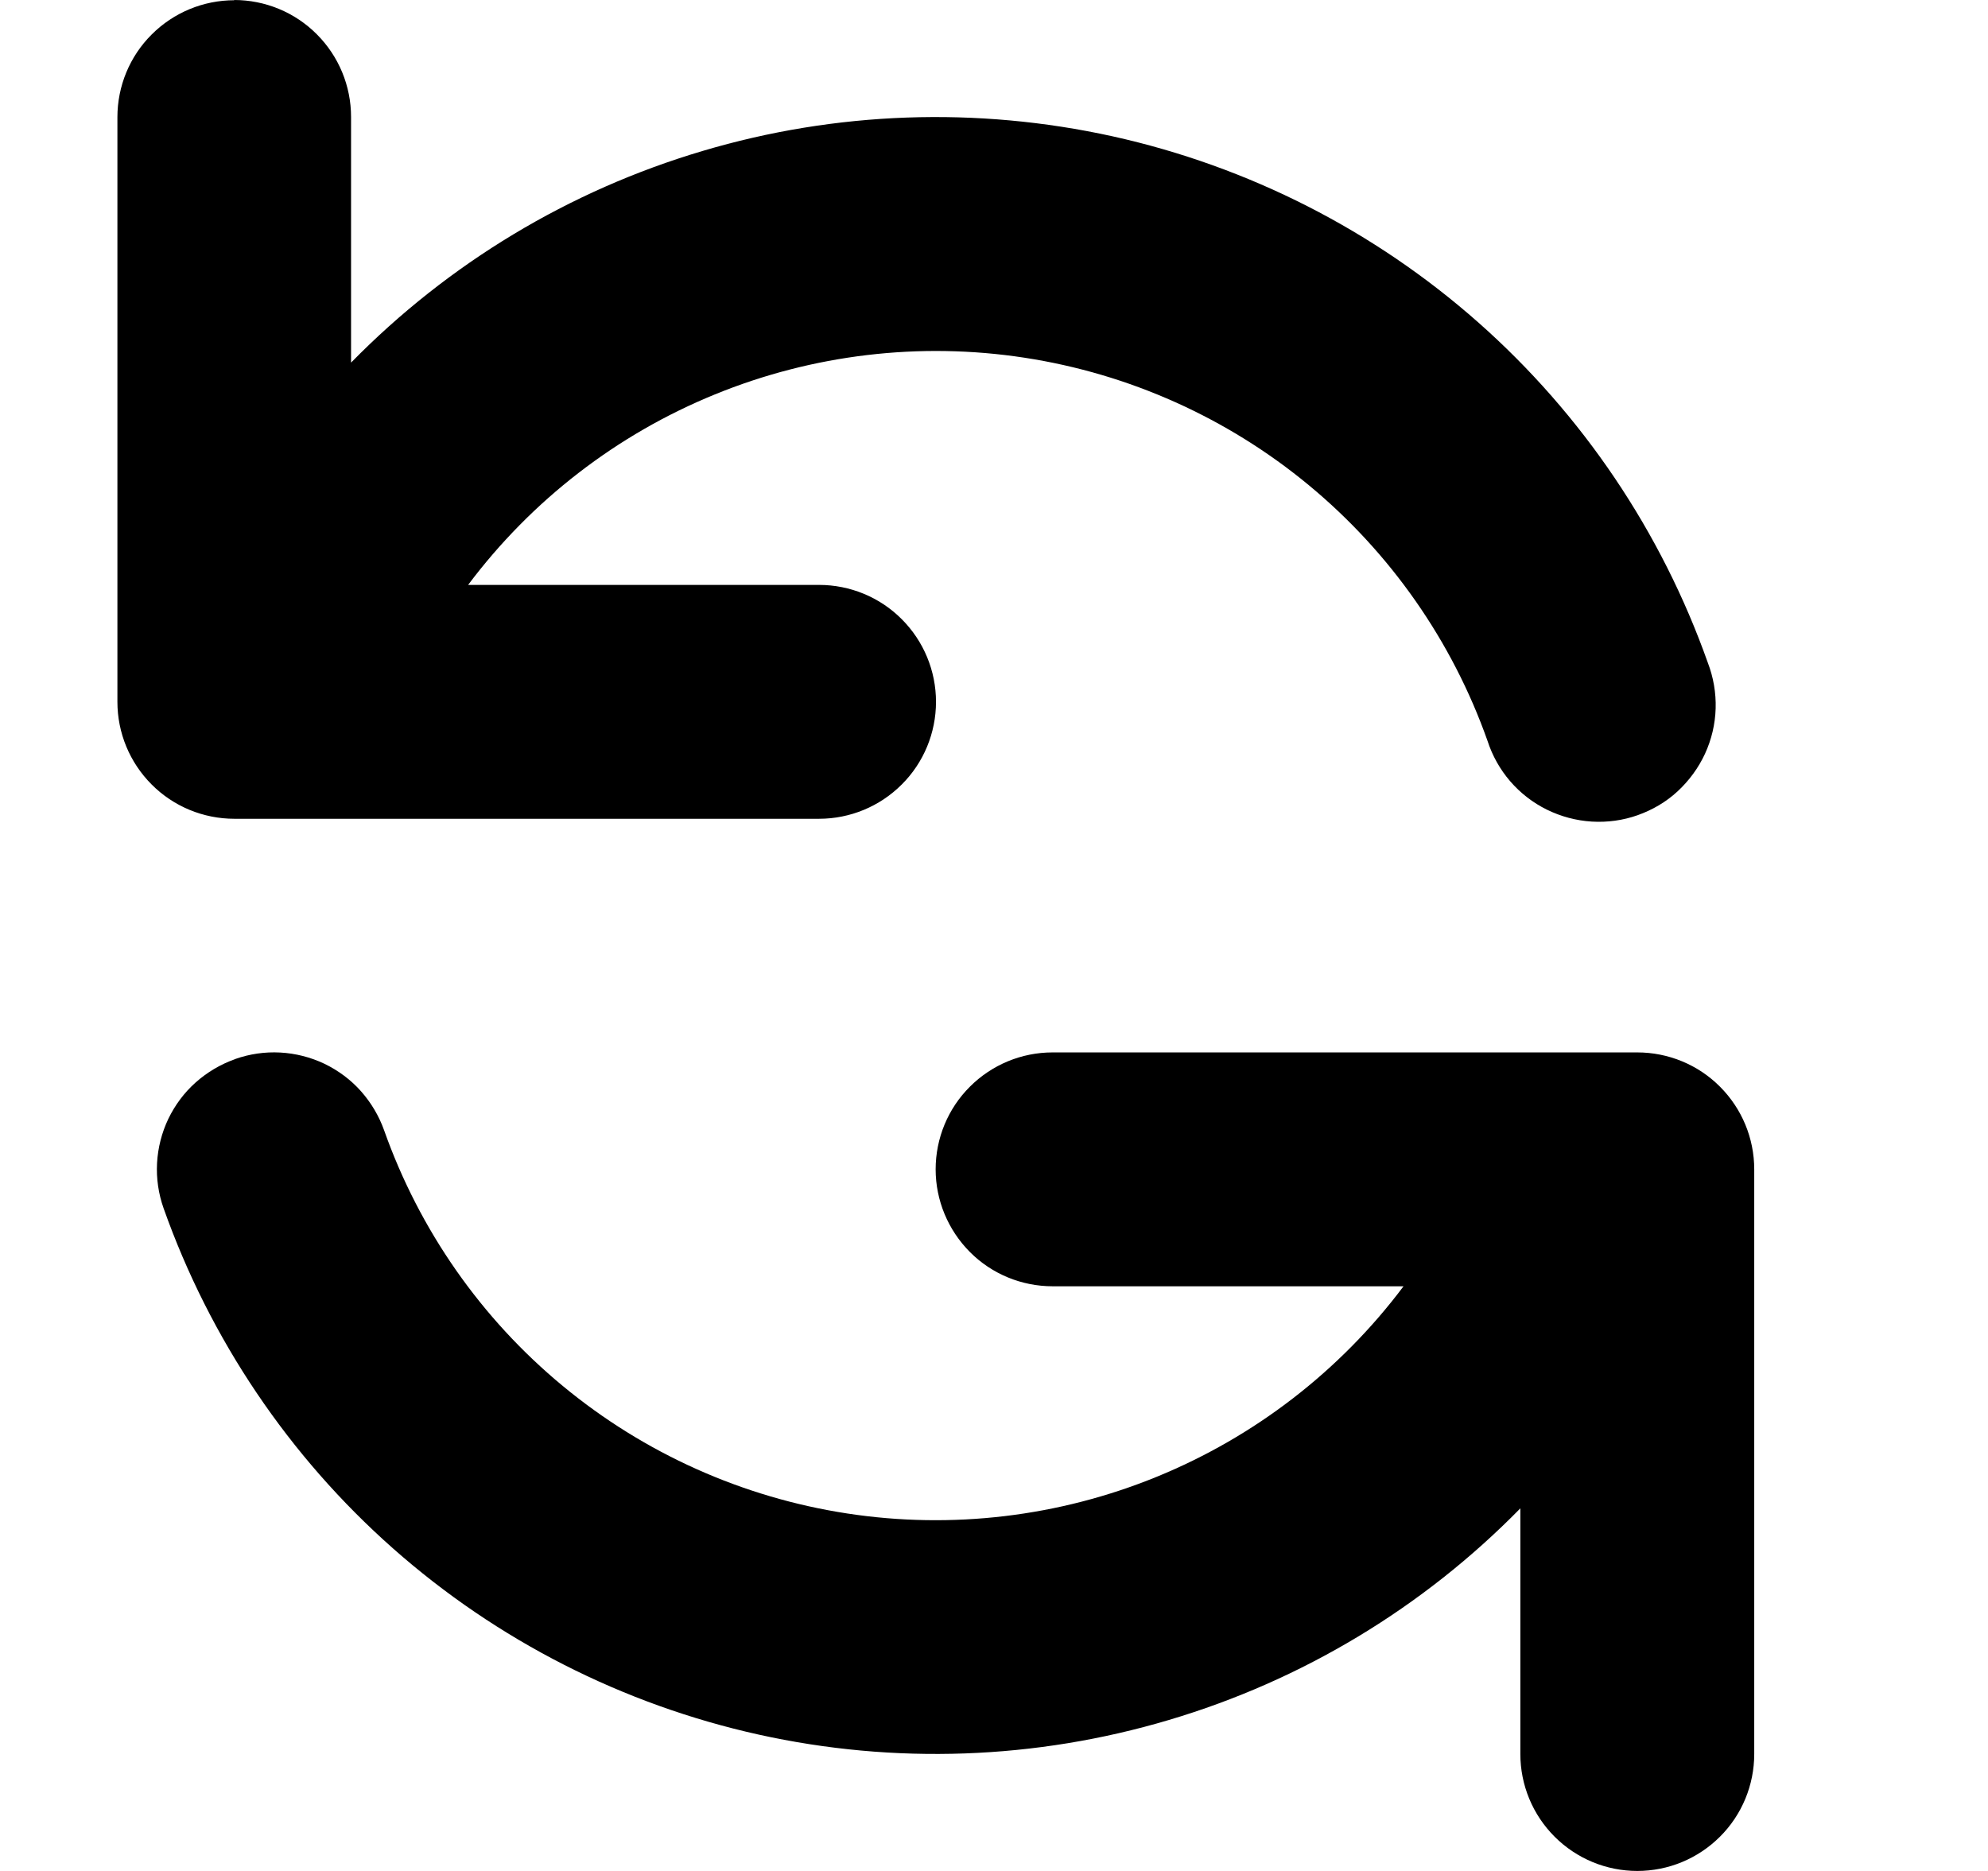
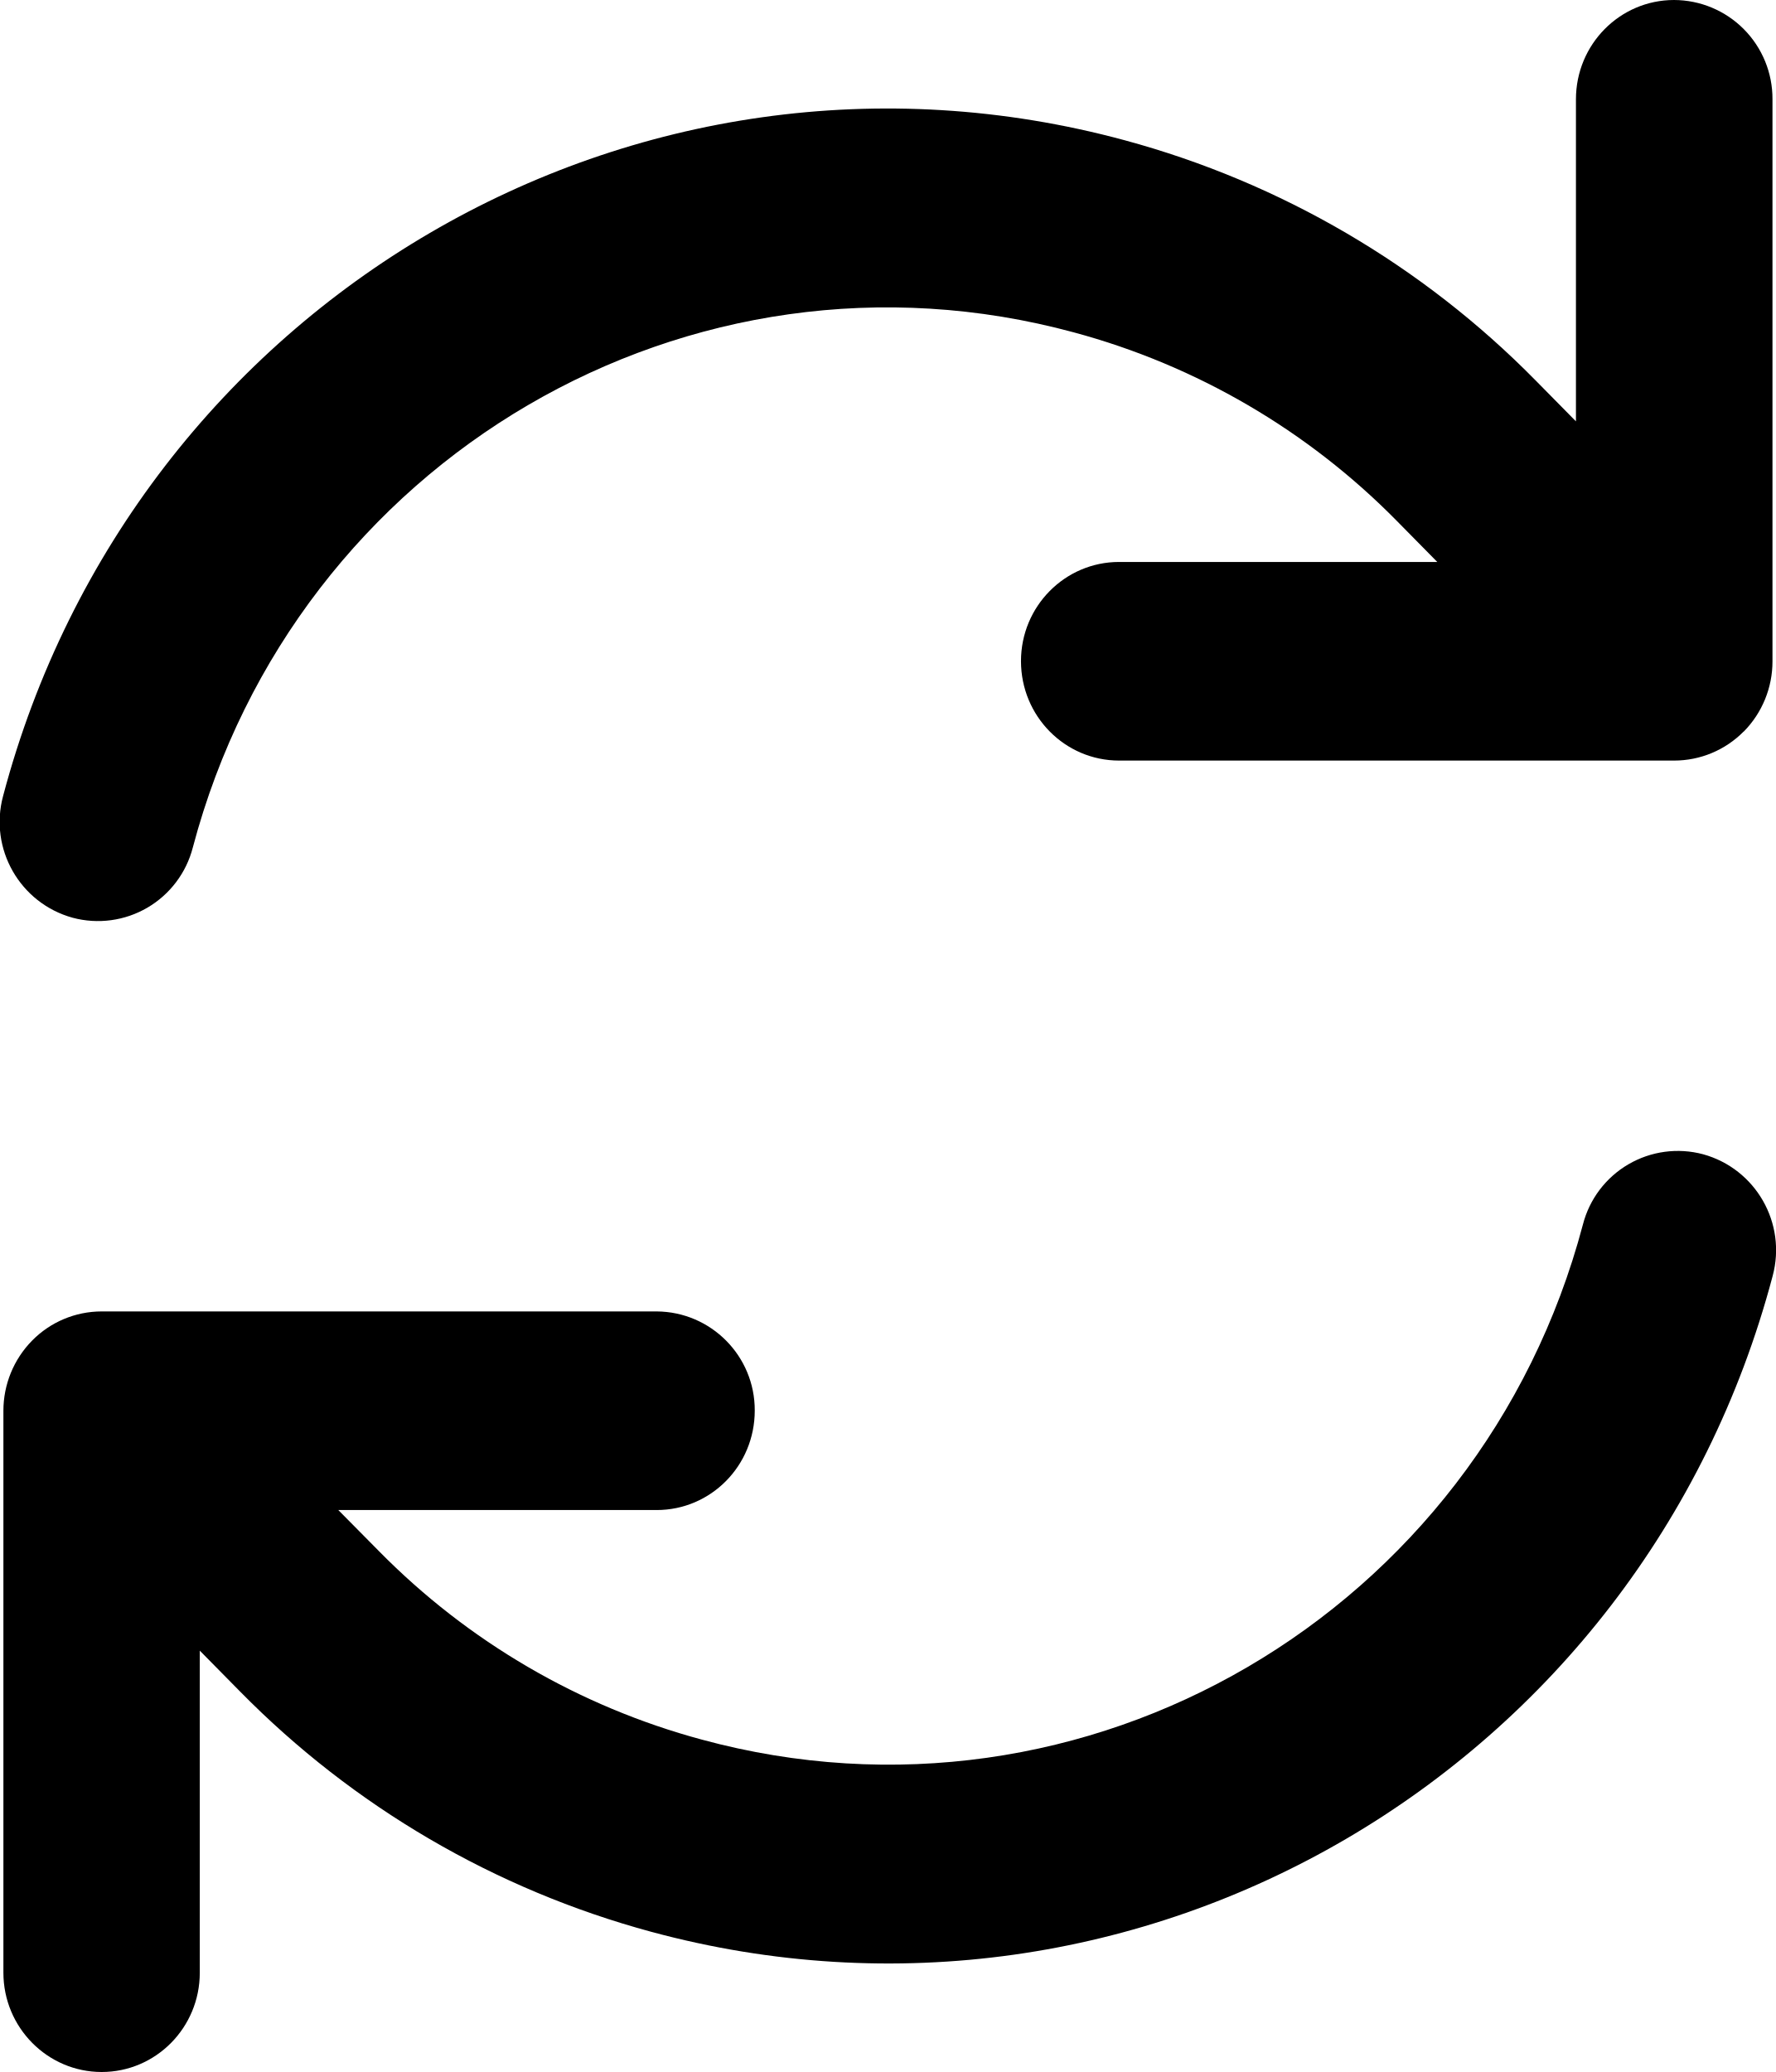
- <svg xmlns="http://www.w3.org/2000/svg" fill="none" height="16" viewBox="0 0 17 16" width="17">
-   <path clip-rule="evenodd" d="m2.002 0c.265 0 .52.105.707.293.188.188.293.442.293.707v2.101c.832-.849 1.866-1.472 3.006-1.81 1.139-.339 2.346-.381 3.507-.125 1.16.257 2.237.805 3.127 1.592.89.787 1.565 1.789 1.962 2.909.048.125.071.258.067.392-.004.134-.035.265-.091.387-.056.121-.136.23-.234.321s-.215.159-.341.204-.26.063-.393.055c-.133-.008-.264-.043-.384-.102-.12-.059-.227-.142-.314-.243-.087-.101-.153-.219-.194-.346-.302-.853-.83-1.608-1.527-2.185-.697-.577-1.538-.954-2.433-1.091-.895-.137-1.81-.028-2.647.314-.838.342-1.567.905-2.11 1.629h3.001c.265 0 .52.105.707.293.188.188.293.442.293.707s-.105.52-.293.707c-.188.188-.442.293-.707.293h-5c-.265 0-.52-.105-.707-.293-.188-.188-.293-.442-.293-.707v-5c0-.265.105-.52.293-.707.188-.188.442-.293.707-.293zm.008 9.057c.124-.044.255-.063.386-.056.131.007.26.04.378.096.118.057.225.136.312.234s.155.212.199.336c.302.853.83 1.609 1.527 2.185.697.577 1.538.954 2.433 1.091.895.137 1.81.028 2.647-.314s1.567-.905 2.11-1.629h-3.001c-.265 0-.52-.105-.707-.293s-.293-.442-.293-.707c0-.265.105-.52.293-.707.188-.188.442-.293.707-.293h5c.265 0 .52.105.707.293.188.188.293.442.293.707v5c0 .265-.105.52-.293.707-.188.188-.442.293-.707.293s-.519-.105-.707-.293c-.188-.188-.293-.442-.293-.707v-2.101c-.832.849-1.866 1.472-3.006 1.81-1.139.339-2.346.382-3.507.125-1.16-.257-2.237-.805-3.127-1.592-.89-.787-1.565-1.789-1.962-2.909-.044-.124-.063-.255-.056-.386.007-.131.04-.26.096-.378.057-.118.136-.225.234-.312s.212-.155.336-.199z" fill="currentColor" fill-rule="evenodd" />
+ <svg xmlns="http://www.w3.org/2000/svg" fill="none" viewBox="2 1 12 14">
+   <path fill="currentColor" fill-rule="evenodd" d="M12.696 9.274c-.695 2.626-3.36 4.185-5.954 3.48a4.822 4.822 0 0 1-2.18-1.272l-.276-.279h2.151c.367 0 .663-.3.663-.672a.667.667 0 0 0-.663-.67H2.686a.659.659 0 0 0-.469.197.676.676 0 0 0-.194.474v3.797c0 .37.298.671.664.671.366 0 .663-.3.663-.671v-2.176l.273.277a6.147 6.147 0 0 0 2.775 1.622c3.302.895 6.695-1.088 7.58-4.43a.672.672 0 0 0-.47-.823.662.662 0 0 0-.812.475Zm1.087-3.331a.675.675 0 0 0 .194-.475V1.67a.667.667 0 0 0-.665-.67c-.366 0-.663.3-.663.671v2.176l-.273-.277a6.148 6.148 0 0 0-2.775-1.622c-3.302-.895-6.695 1.088-7.58 4.43a.672.672 0 0 0 .47.823.662.662 0 0 0 .812-.475c.695-2.626 3.36-4.184 5.954-3.48a4.824 4.824 0 0 1 2.18 1.272l.275.279h-2.15c-.366 0-.663.3-.663.67 0 .372.297.672.663.672h3.75a.66.66 0 0 0 .47-.196Z" clip-rule="evenodd" />
</svg>
